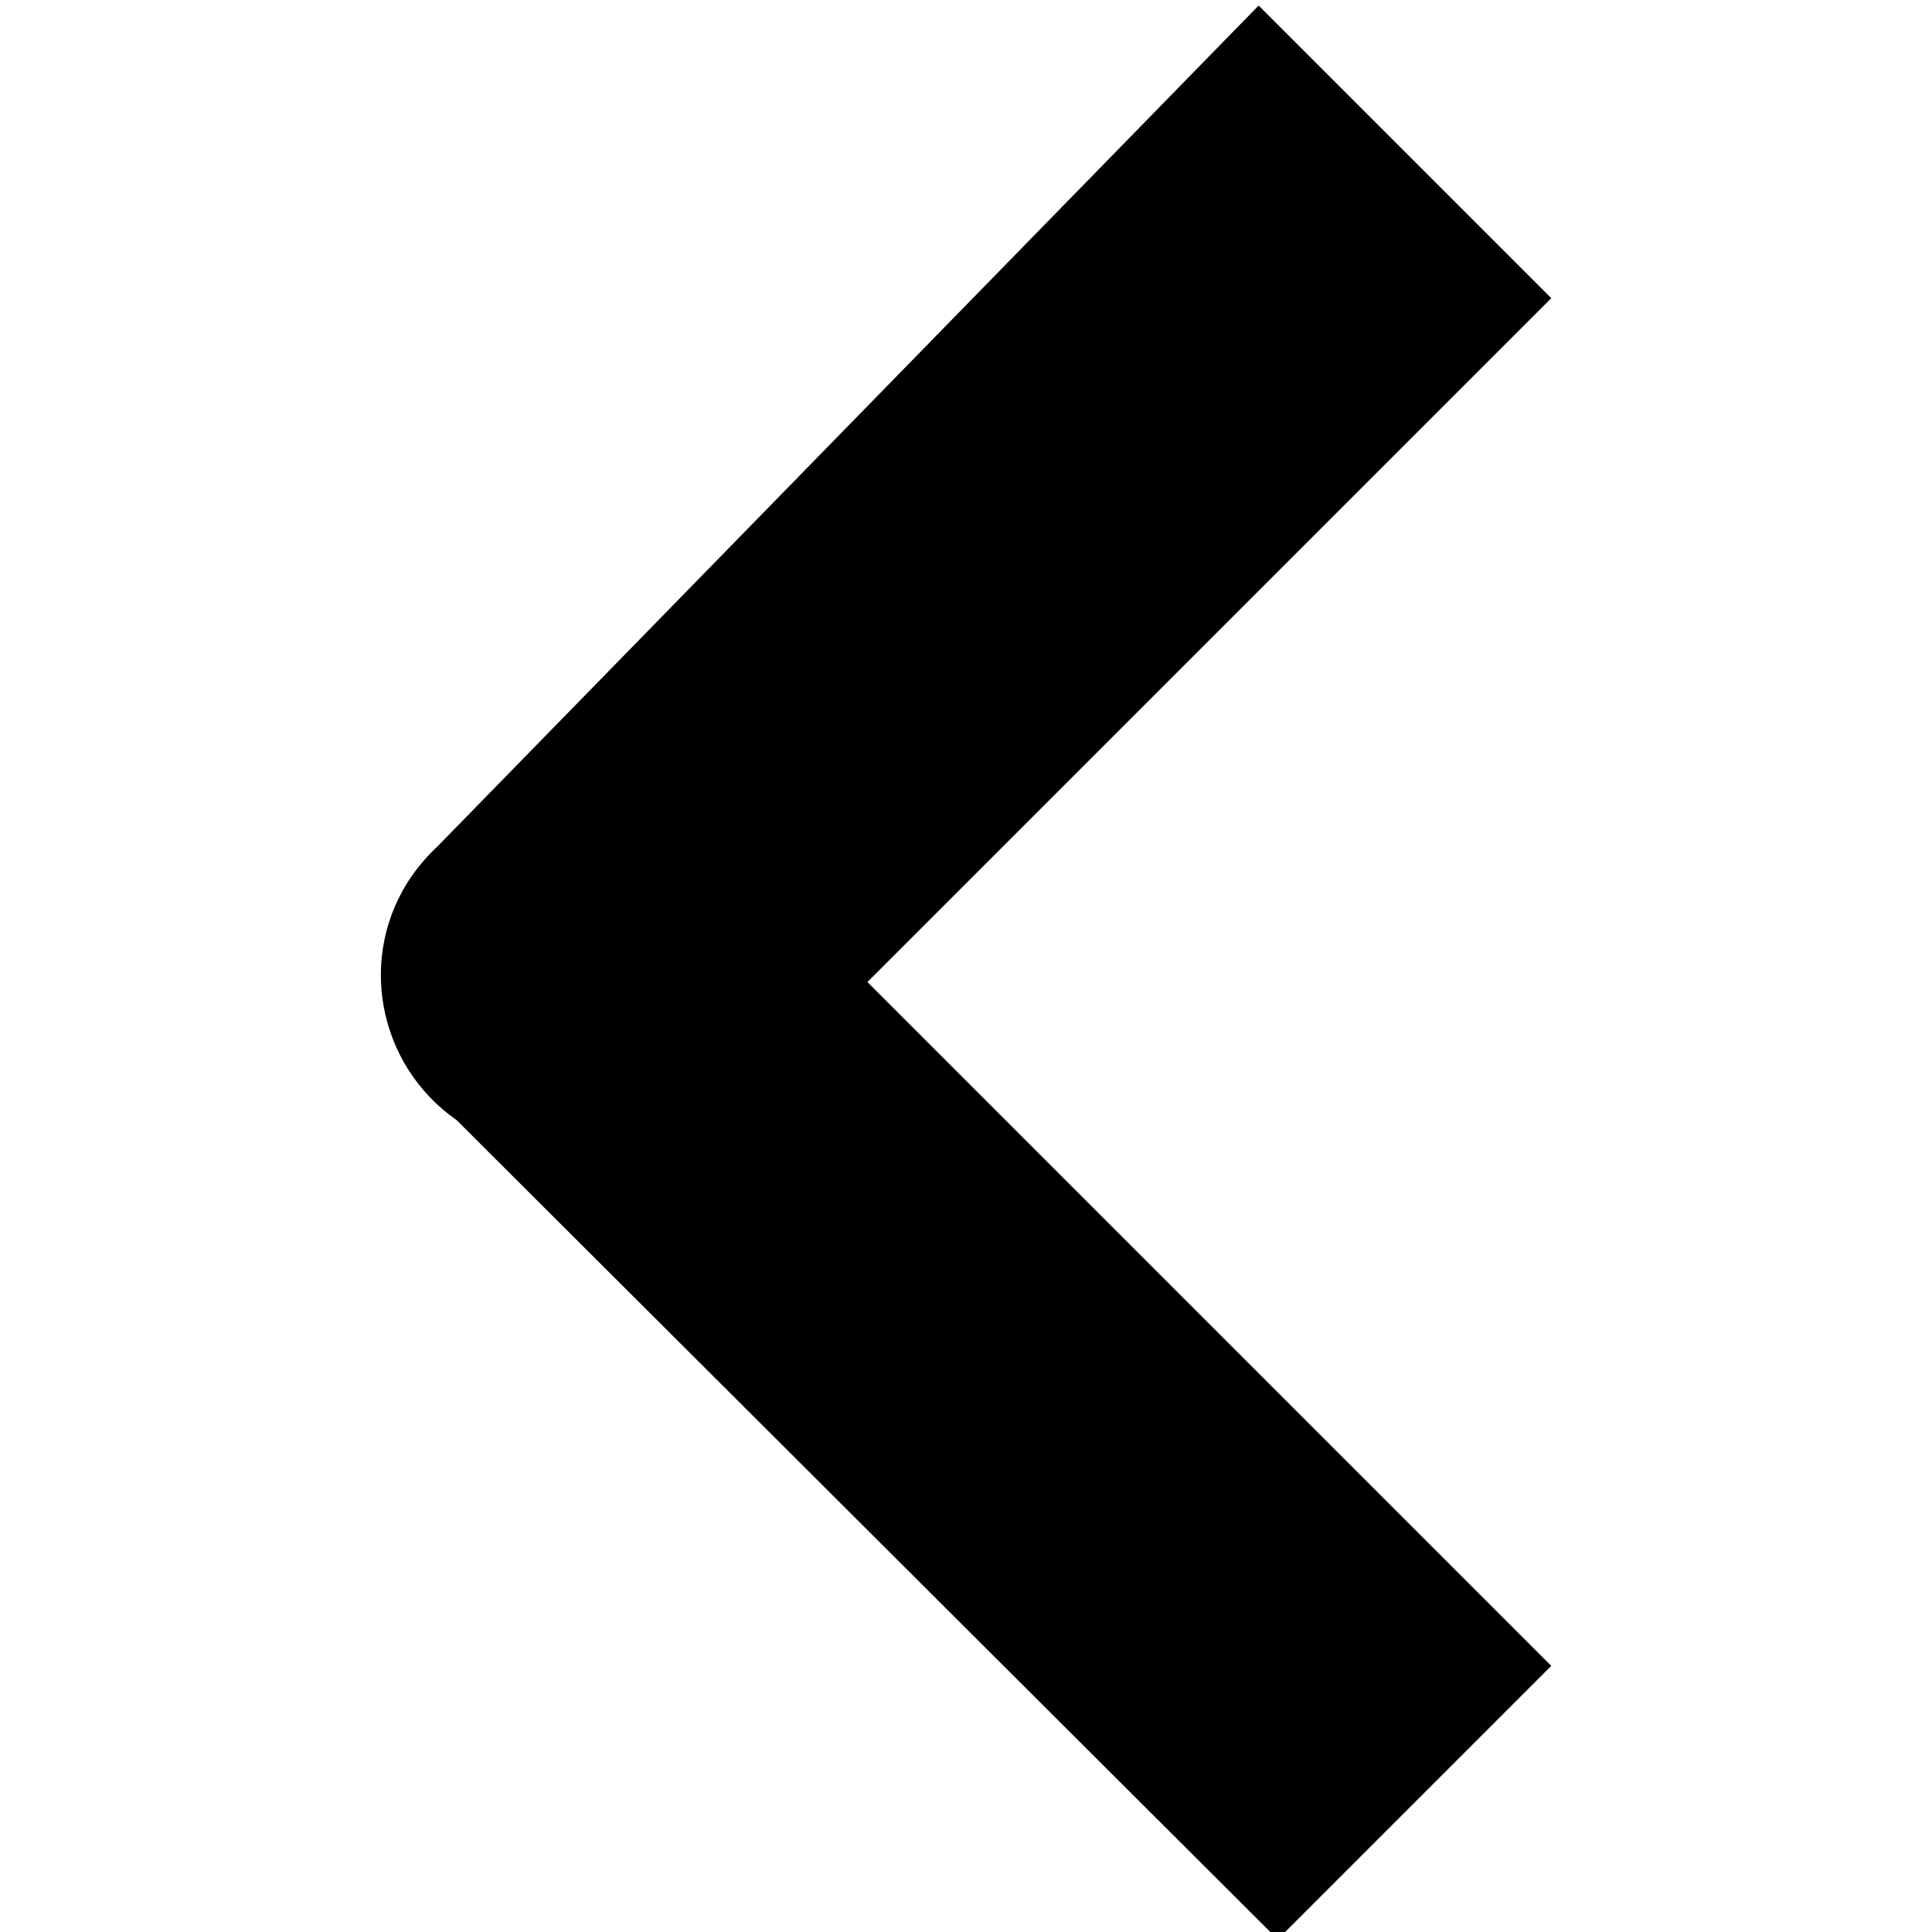
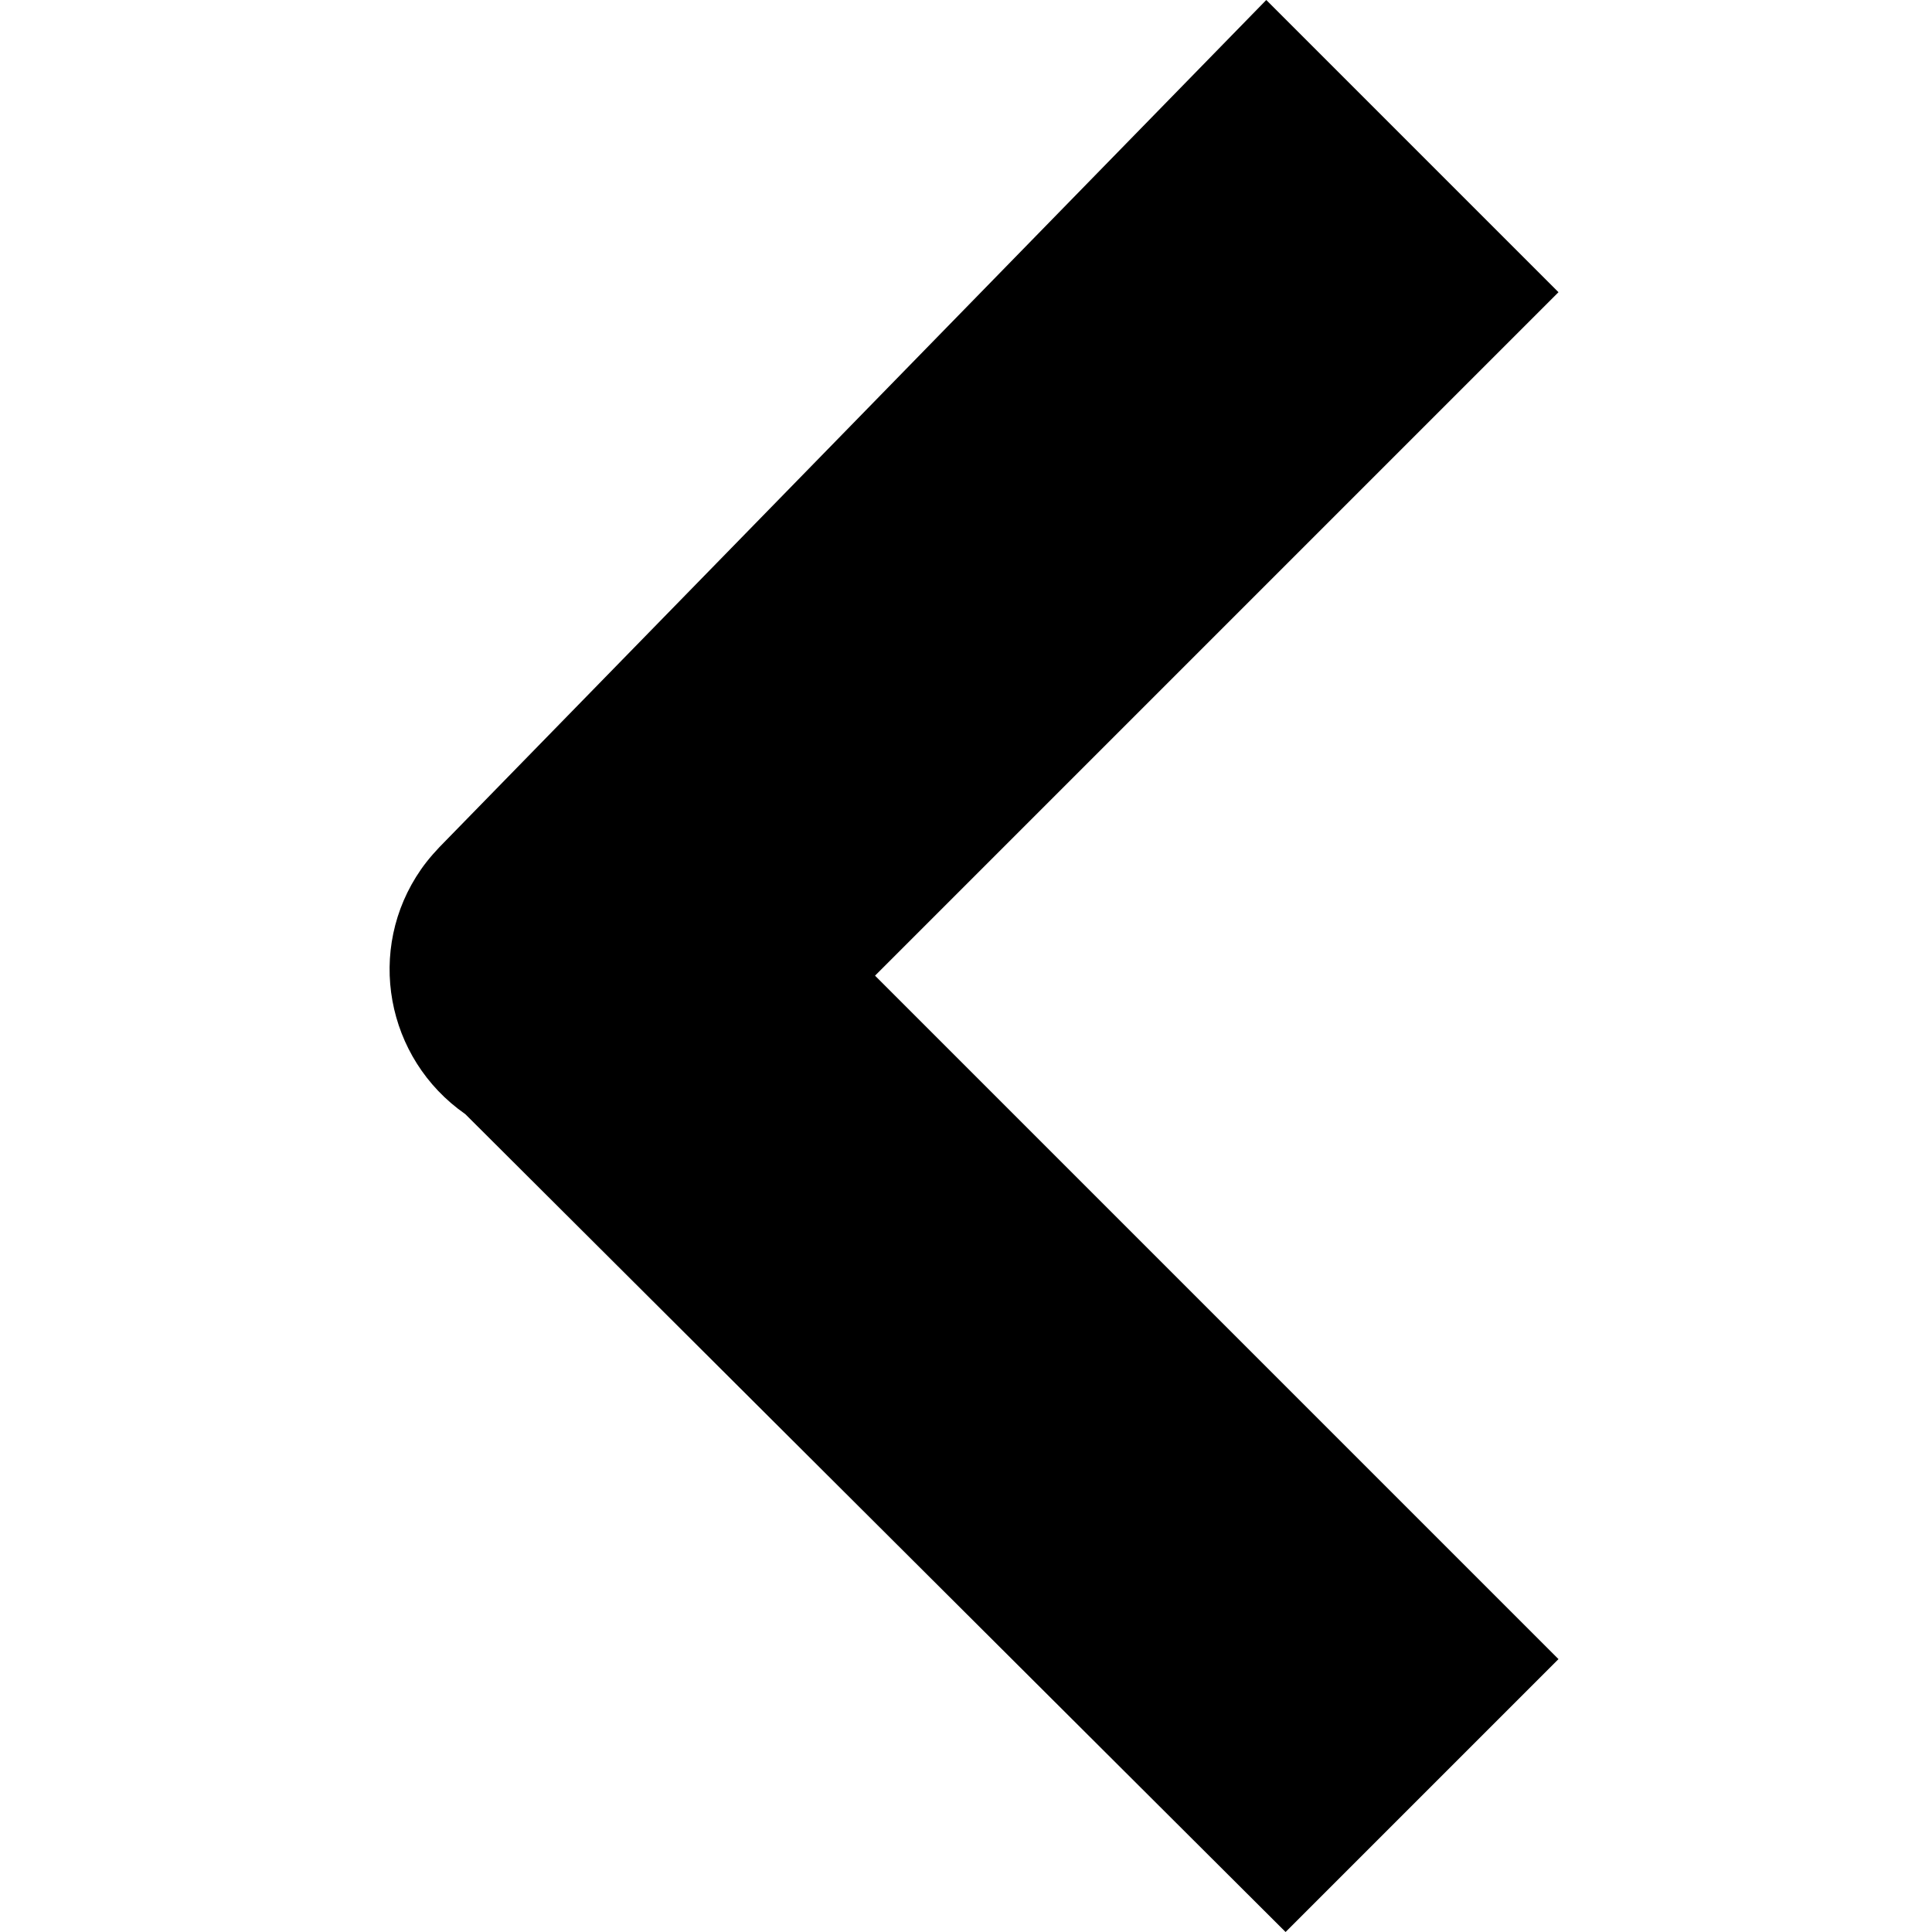
- <svg xmlns="http://www.w3.org/2000/svg" version="1.1" id="Layer_1" x="0px" y="0px" width="313.6px" height="313.6px" viewBox="-172.8 353.6 313.6 313.6" enable-background="new -172.8 353.6 313.6 313.6" xml:space="preserve">
-   <path d="M-101.8,491c-1.5,1.4-2.9,3-4.1,4.7c-9,12.9-5.7,30.7,7.2,39.7l133.3,133L79,624L-32,513L79,402l-47.5-47.5L-101.8,491  L-101.8,491z" />
+ <svg xmlns="http://www.w3.org/2000/svg" viewBox="0 0 240 240">
+   <path d="M55.4,104.4c-1.1,1.1-2.2,2.3-3.1,3.6c-6.9,9.9-4.4,23.5,5.5,30.4L159.7,240l33.9-33.9l-84.9-84.9l84.9-84.9L157.3,0L55.4,104.4L55.4,104.4z" />
</svg>
